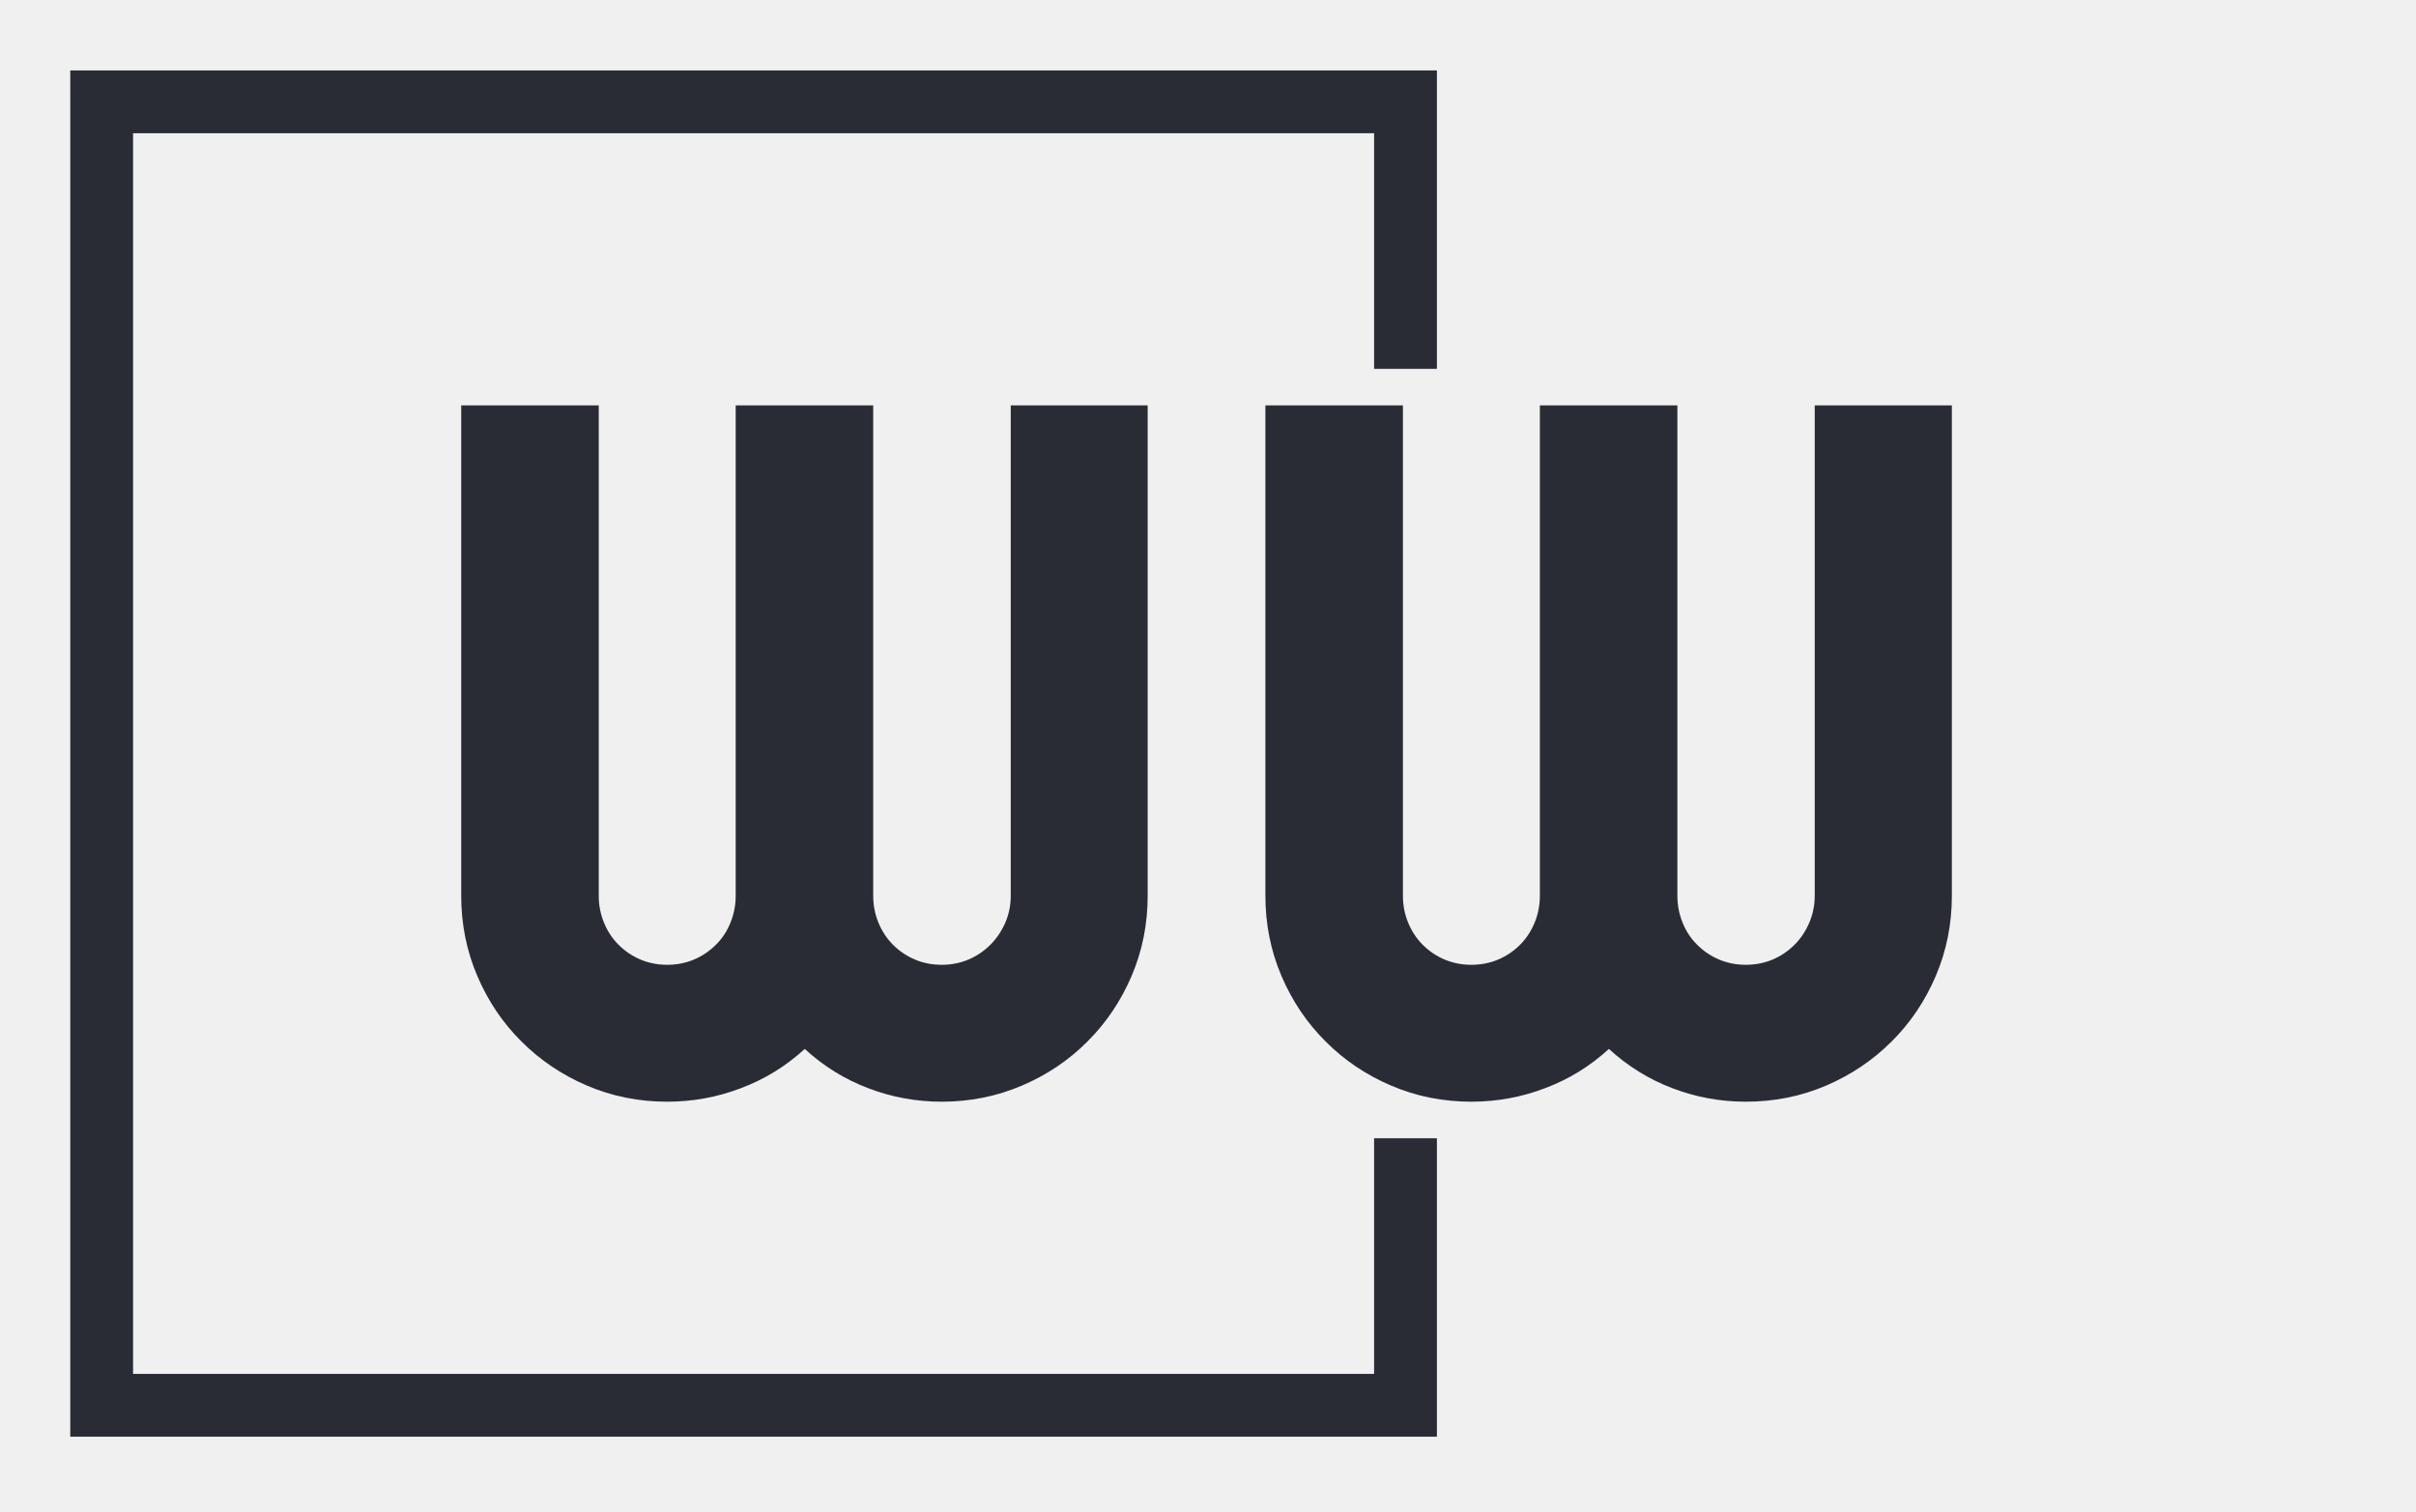
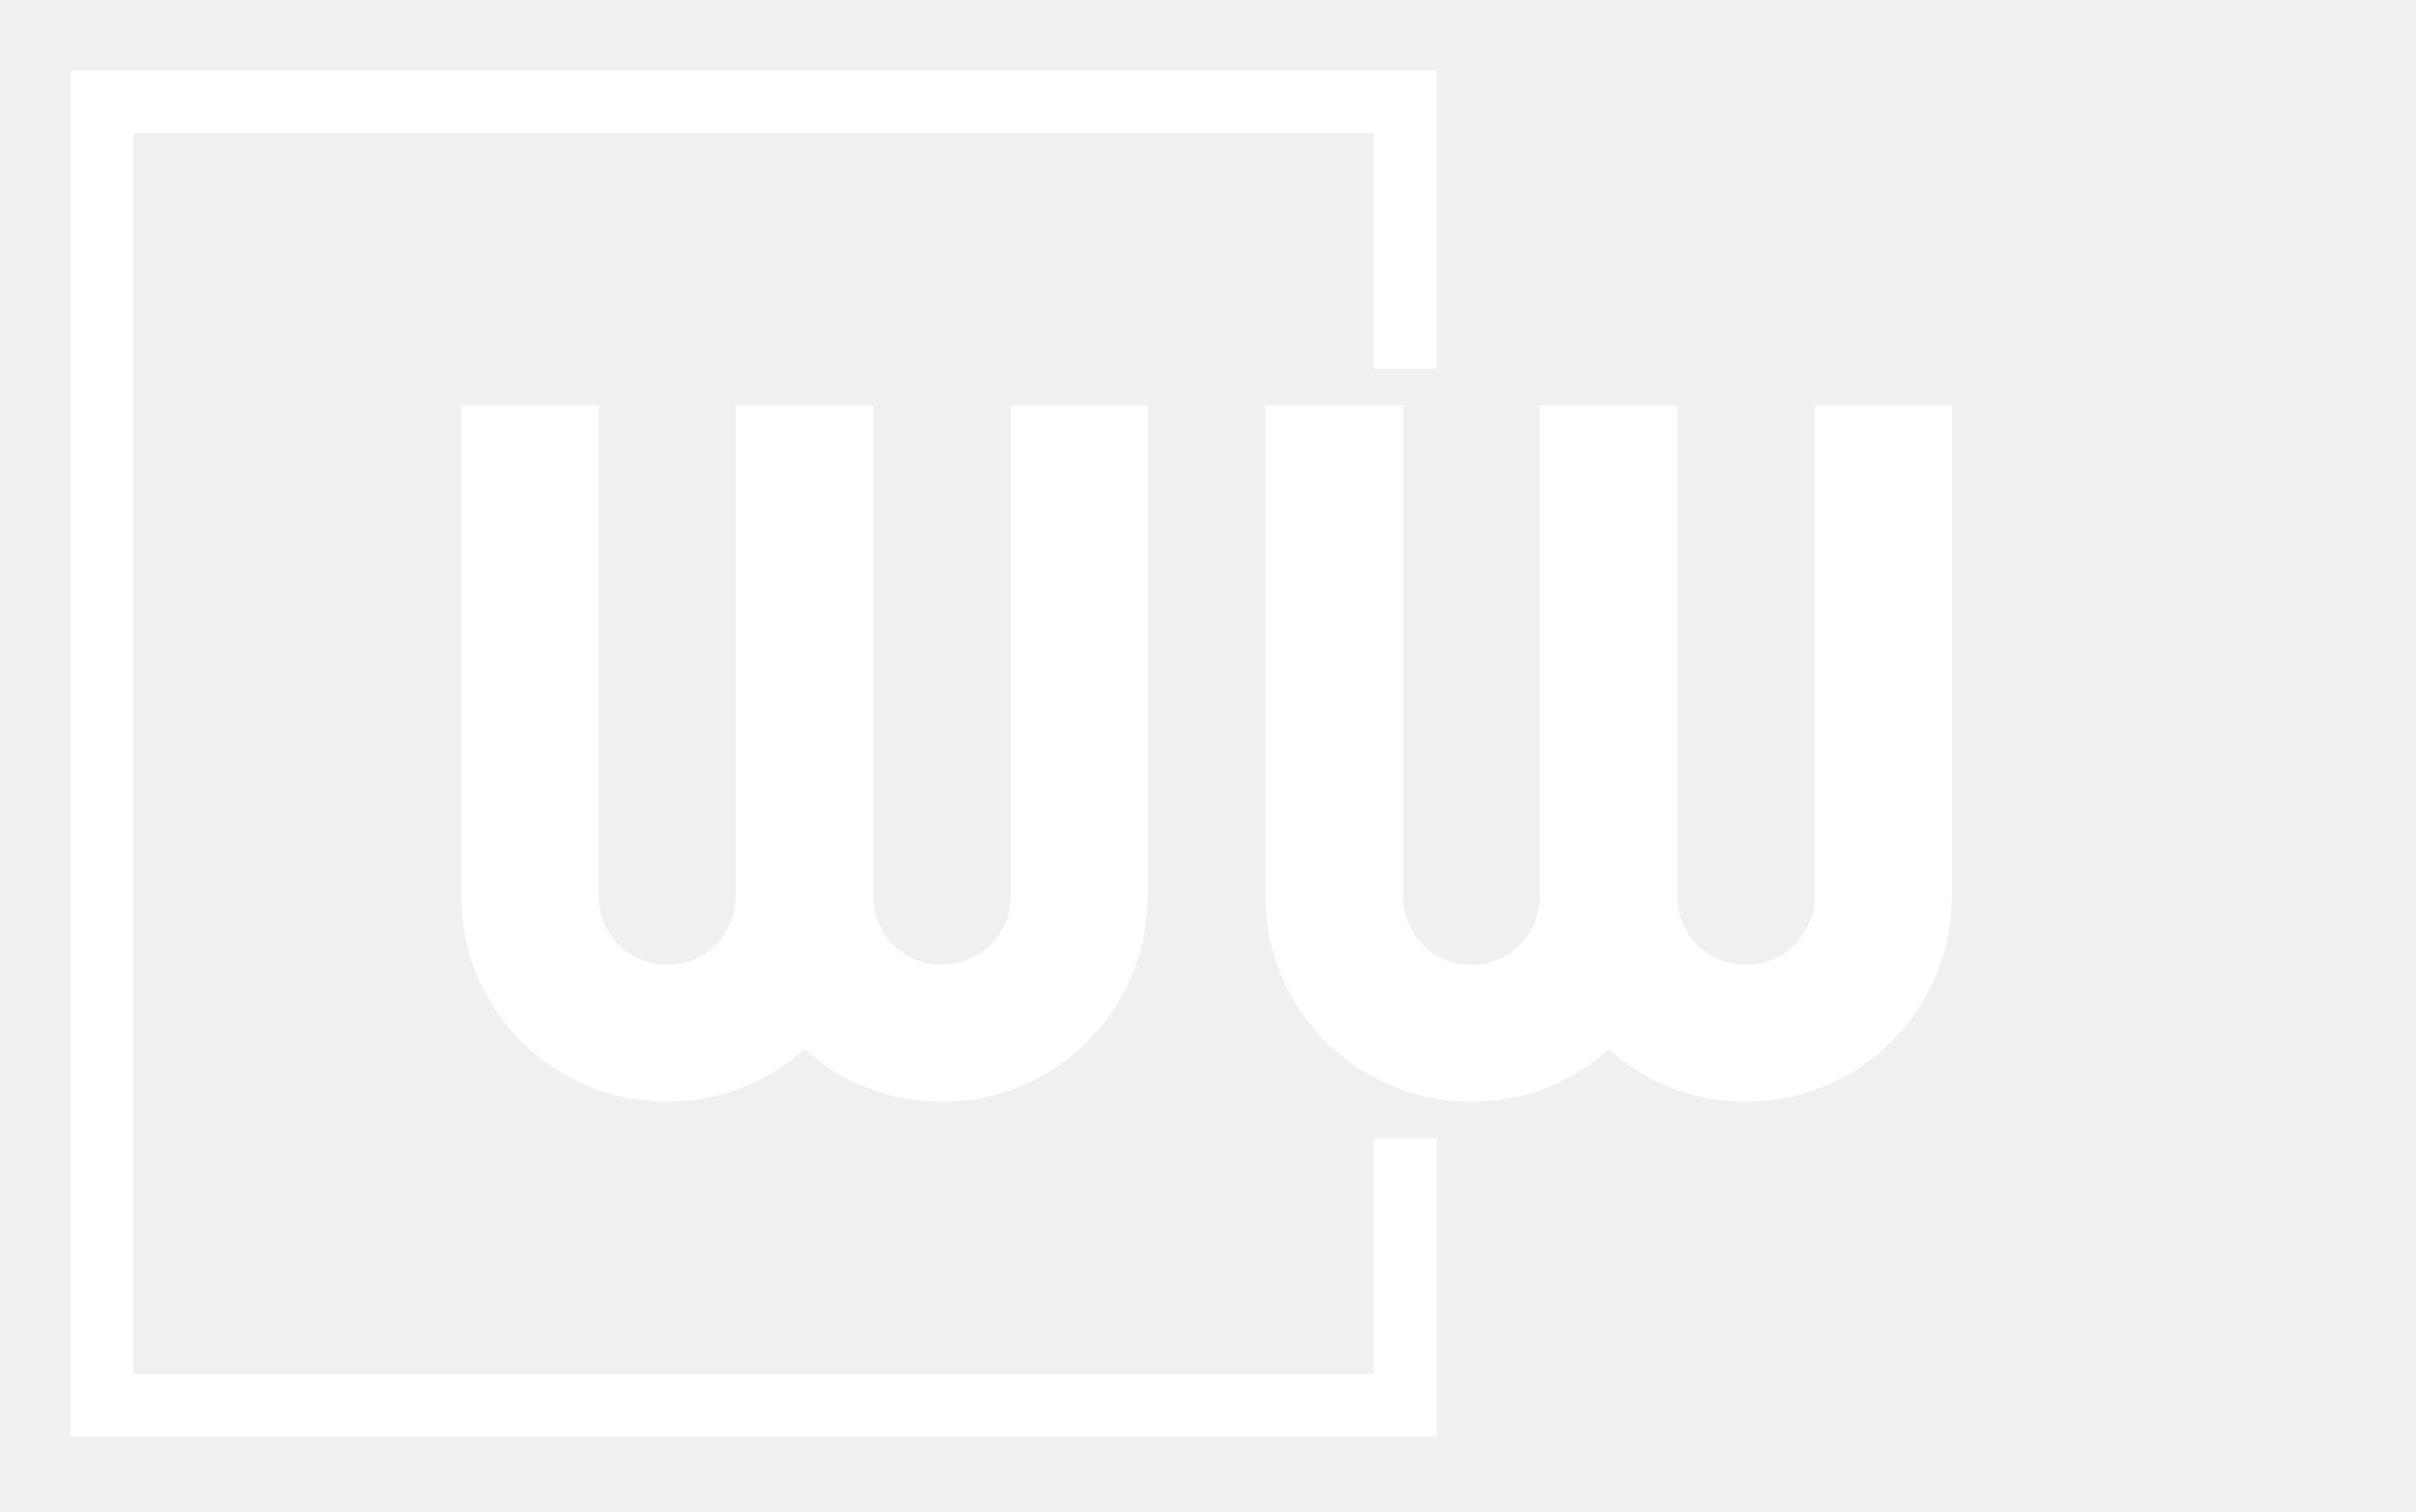
<svg xmlns="http://www.w3.org/2000/svg" version="1.1" width="2000" height="1252" viewBox="0 0 2000 1252">
  <g transform="matrix(1,0,0,1,-1.212121,-2.019355)">
    <svg viewBox="0 0 396 248" data-background-color="#ffffff" preserveAspectRatio="xMidYMid meet" height="1252" width="2000">
      <g id="tight-bounds" transform="matrix(1,0,0,1,0.24,0.4)">
        <svg viewBox="0 0 395.52 247.2" height="247.2" width="395.52">
          <g>
            <svg />
          </g>
          <g>
            <svg viewBox="0 0 395.52 247.2" height="247.2" width="395.52">
              <g transform="matrix(1,0,0,1,75.54432,66.49794)">
                <svg viewBox="0 0 244.431 114.204" height="114.204" width="244.431">
                  <g>
                    <svg viewBox="0 0 244.431 114.204" height="114.204" width="244.431">
                      <g>
                        <svg viewBox="0 0 244.431 114.204" height="114.204" width="244.431">
                          <g>
                            <svg viewBox="0 0 244.431 114.204" height="114.204" width="244.431">
                              <g id="textblocktransform">
                                <svg viewBox="0 0 244.431 114.204" height="114.204" width="244.431" id="textblock">
                                  <g>
                                    <svg viewBox="0 0 244.431 114.204" height="114.204" width="244.431">
                                      <g transform="matrix(1,0,0,1,0,0)">
                                        <svg width="244.431" viewBox="3 -35.01 75.98 35.5" height="114.204" data-palette-color="#2a2c35">
-                                           <path d="M37.99-35.01L37.99-10.01Q37.99-7.84 37.17-5.92 36.35-4 34.92-2.58 33.5-1.15 31.58-0.33 29.66 0.49 27.49 0.49L27.49 0.49Q25.54 0.49 23.74-0.2 21.95-0.88 20.51-2.2L20.51-2.2Q19.07-0.88 17.26-0.2 15.45 0.49 13.5 0.49L13.5 0.49Q11.33 0.49 9.41-0.33 7.5-1.15 6.07-2.58 4.64-4 3.82-5.92 3-7.84 3-10.01L3-10.01 3-35.01 10.01-35.01 10.01-10.01Q10.01-9.28 10.28-8.63 10.55-7.98 11.02-7.51 11.5-7.03 12.13-6.76 12.77-6.49 13.5-6.49L13.5-6.49Q14.23-6.49 14.87-6.76 15.5-7.03 15.98-7.51 16.46-7.98 16.72-8.63 16.99-9.28 16.99-10.01L16.99-10.01 16.99-35.01 24-35.01 24-10.01Q24-9.28 24.27-8.63 24.54-7.98 25.01-7.51 25.49-7.03 26.12-6.76 26.76-6.49 27.49-6.49L27.49-6.49Q28.22-6.49 28.86-6.76 29.49-7.03 29.97-7.51 30.44-7.98 30.73-8.63 31.01-9.28 31.01-10.01L31.01-10.01 31.01-35.01 37.99-35.01ZM78.98-35.01L78.98-10.01Q78.98-7.84 78.16-5.92 77.34-4 75.91-2.58 74.48-1.15 72.57-0.33 70.65 0.49 68.48 0.49L68.48 0.49Q66.53 0.49 64.73-0.2 62.94-0.88 61.5-2.2L61.5-2.2Q60.06-0.88 58.25-0.2 56.44 0.49 54.49 0.49L54.49 0.49Q52.32 0.49 50.4-0.33 48.48-1.15 47.06-2.58 45.63-4 44.81-5.92 43.99-7.84 43.99-10.01L43.99-10.01 43.99-35.01 51-35.01 51-10.01Q51-9.28 51.27-8.63 51.54-7.98 52.01-7.51 52.49-7.03 53.12-6.76 53.76-6.49 54.49-6.49L54.49-6.49Q55.22-6.49 55.86-6.76 56.49-7.03 56.97-7.51 57.44-7.98 57.71-8.63 57.98-9.28 57.98-10.01L57.98-10.01 57.98-35.01 64.99-35.01 64.99-10.01Q64.99-9.28 65.26-8.63 65.52-7.98 66-7.51 66.48-7.03 67.11-6.76 67.75-6.49 68.48-6.49L68.48-6.49Q69.21-6.49 69.85-6.76 70.48-7.03 70.96-7.51 71.43-7.98 71.71-8.63 71.99-9.28 71.99-10.01L71.99-10.01 71.99-35.01 78.98-35.01Z" opacity="1" transform="matrix(1,0,0,1,0,0)" fill="#2a2c35" class="wordmark-text-0" data-fill-palette-color="primary" id="text-0" />
+                                           <path d="M37.99-35.01L37.99-10.01Q37.99-7.84 37.17-5.92 36.35-4 34.92-2.58 33.5-1.15 31.58-0.33 29.66 0.49 27.49 0.49L27.49 0.49Q25.54 0.49 23.74-0.2 21.95-0.88 20.51-2.2L20.51-2.2Q19.07-0.88 17.26-0.2 15.45 0.49 13.5 0.49L13.5 0.49Q11.33 0.49 9.41-0.33 7.5-1.15 6.07-2.58 4.64-4 3.82-5.92 3-7.84 3-10.01L3-10.01 3-35.01 10.01-35.01 10.01-10.01Q10.01-9.28 10.28-8.63 10.55-7.98 11.02-7.51 11.5-7.03 12.13-6.76 12.77-6.49 13.5-6.49L13.5-6.49Q14.23-6.49 14.87-6.76 15.5-7.03 15.98-7.51 16.46-7.98 16.72-8.63 16.99-9.28 16.99-10.01L16.99-10.01 16.99-35.01 24-35.01 24-10.01Q24-9.28 24.27-8.63 24.54-7.98 25.01-7.51 25.49-7.03 26.12-6.76 26.76-6.49 27.49-6.49L27.49-6.49Q28.22-6.49 28.86-6.76 29.49-7.03 29.97-7.51 30.44-7.98 30.73-8.63 31.01-9.28 31.01-10.01L31.01-10.01 31.01-35.01 37.99-35.01ZM78.98-35.01L78.98-10.01Q78.98-7.84 78.16-5.92 77.34-4 75.91-2.58 74.48-1.15 72.57-0.33 70.65 0.49 68.48 0.49L68.48 0.49Q66.53 0.49 64.73-0.2 62.94-0.88 61.5-2.2L61.5-2.2Q60.06-0.88 58.25-0.2 56.44 0.49 54.49 0.49L54.49 0.49Q52.32 0.49 50.4-0.33 48.48-1.15 47.06-2.58 45.63-4 44.81-5.92 43.99-7.84 43.99-10.01L43.99-10.01 43.99-35.01 51-35.01 51-10.01Q51-9.28 51.27-8.63 51.54-7.98 52.01-7.51 52.49-7.03 53.12-6.76 53.76-6.49 54.49-6.49L54.49-6.49Q55.22-6.49 55.86-6.76 56.49-7.03 56.97-7.51 57.44-7.98 57.71-8.63 57.98-9.28 57.98-10.01L57.98-10.01 57.98-35.01 64.99-35.01 64.99-10.01Q64.99-9.28 65.26-8.63 65.52-7.98 66-7.51 66.48-7.03 67.11-6.76 67.75-6.49 68.48-6.49L68.48-6.49Q69.21-6.49 69.85-6.76 70.48-7.03 70.96-7.51 71.43-7.98 71.71-8.63 71.99-9.28 71.99-10.01L71.99-10.01 71.99-35.01 78.98-35.01Z" opacity="1" transform="matrix(1,0,0,1,0,0)" fill="#ffffff" class="wordmark-text-0" data-fill-palette-color="primary" id="text-0" />
                                        </svg>
                                      </g>
                                    </svg>
                                  </g>
                                </svg>
                              </g>
                            </svg>
                          </g>
                        </svg>
                      </g>
                    </svg>
                  </g>
                </svg>
              </g>
-               <path d="M235.536 60.498L235.536 11.552 11.439 11.552 11.439 235.648 235.536 235.648 235.536 186.702 225.237 186.702 225.237 225.349 21.738 225.349 21.738 21.851 225.237 21.851 225.237 60.498Z" fill="#2a2c35" stroke="transparent" data-fill-palette-color="tertiary" />
+               <path d="M235.536 60.498L235.536 11.552 11.439 11.552 11.439 235.648 235.536 235.648 235.536 186.702 225.237 186.702 225.237 225.349 21.738 225.349 21.738 21.851 225.237 21.851 225.237 60.498Z" fill="#ffffff" stroke="transparent" data-fill-palette-color="tertiary" />
            </svg>
          </g>
          <defs />
        </svg>
        <rect width="395.52" height="247.2" fill="none" stroke="none" visibility="hidden" />
      </g>
    </svg>
  </g>
</svg>
